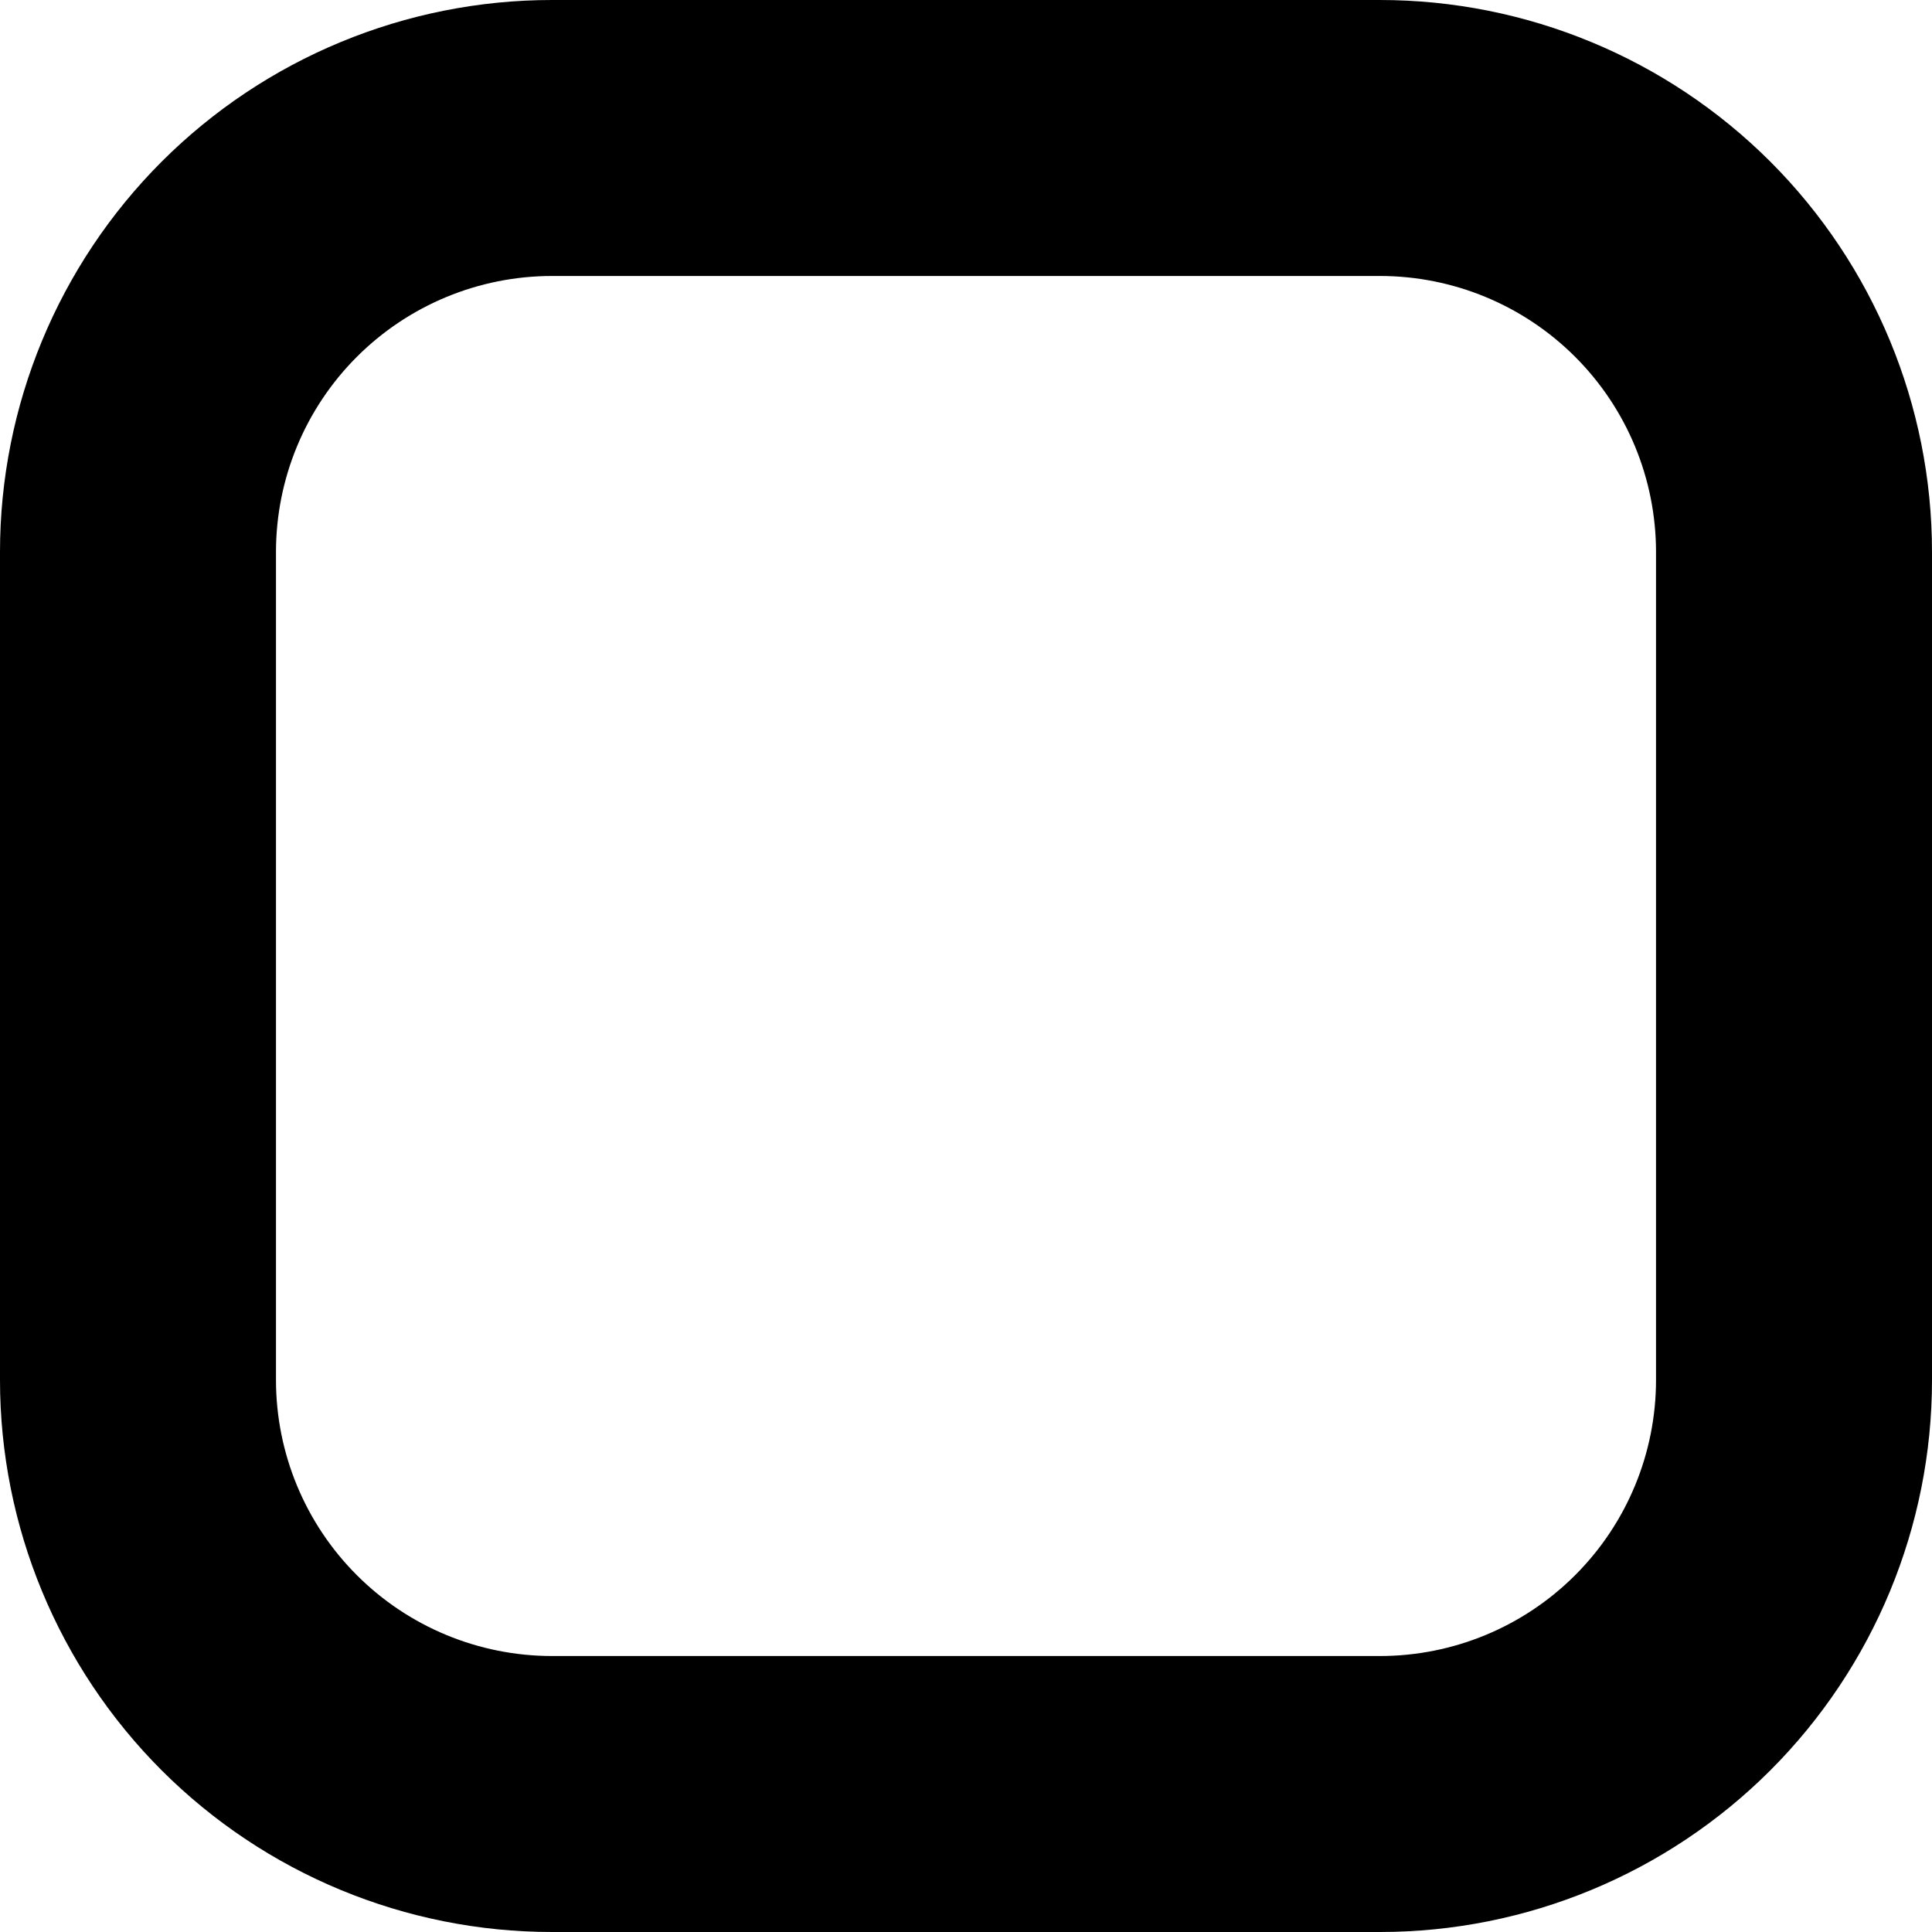
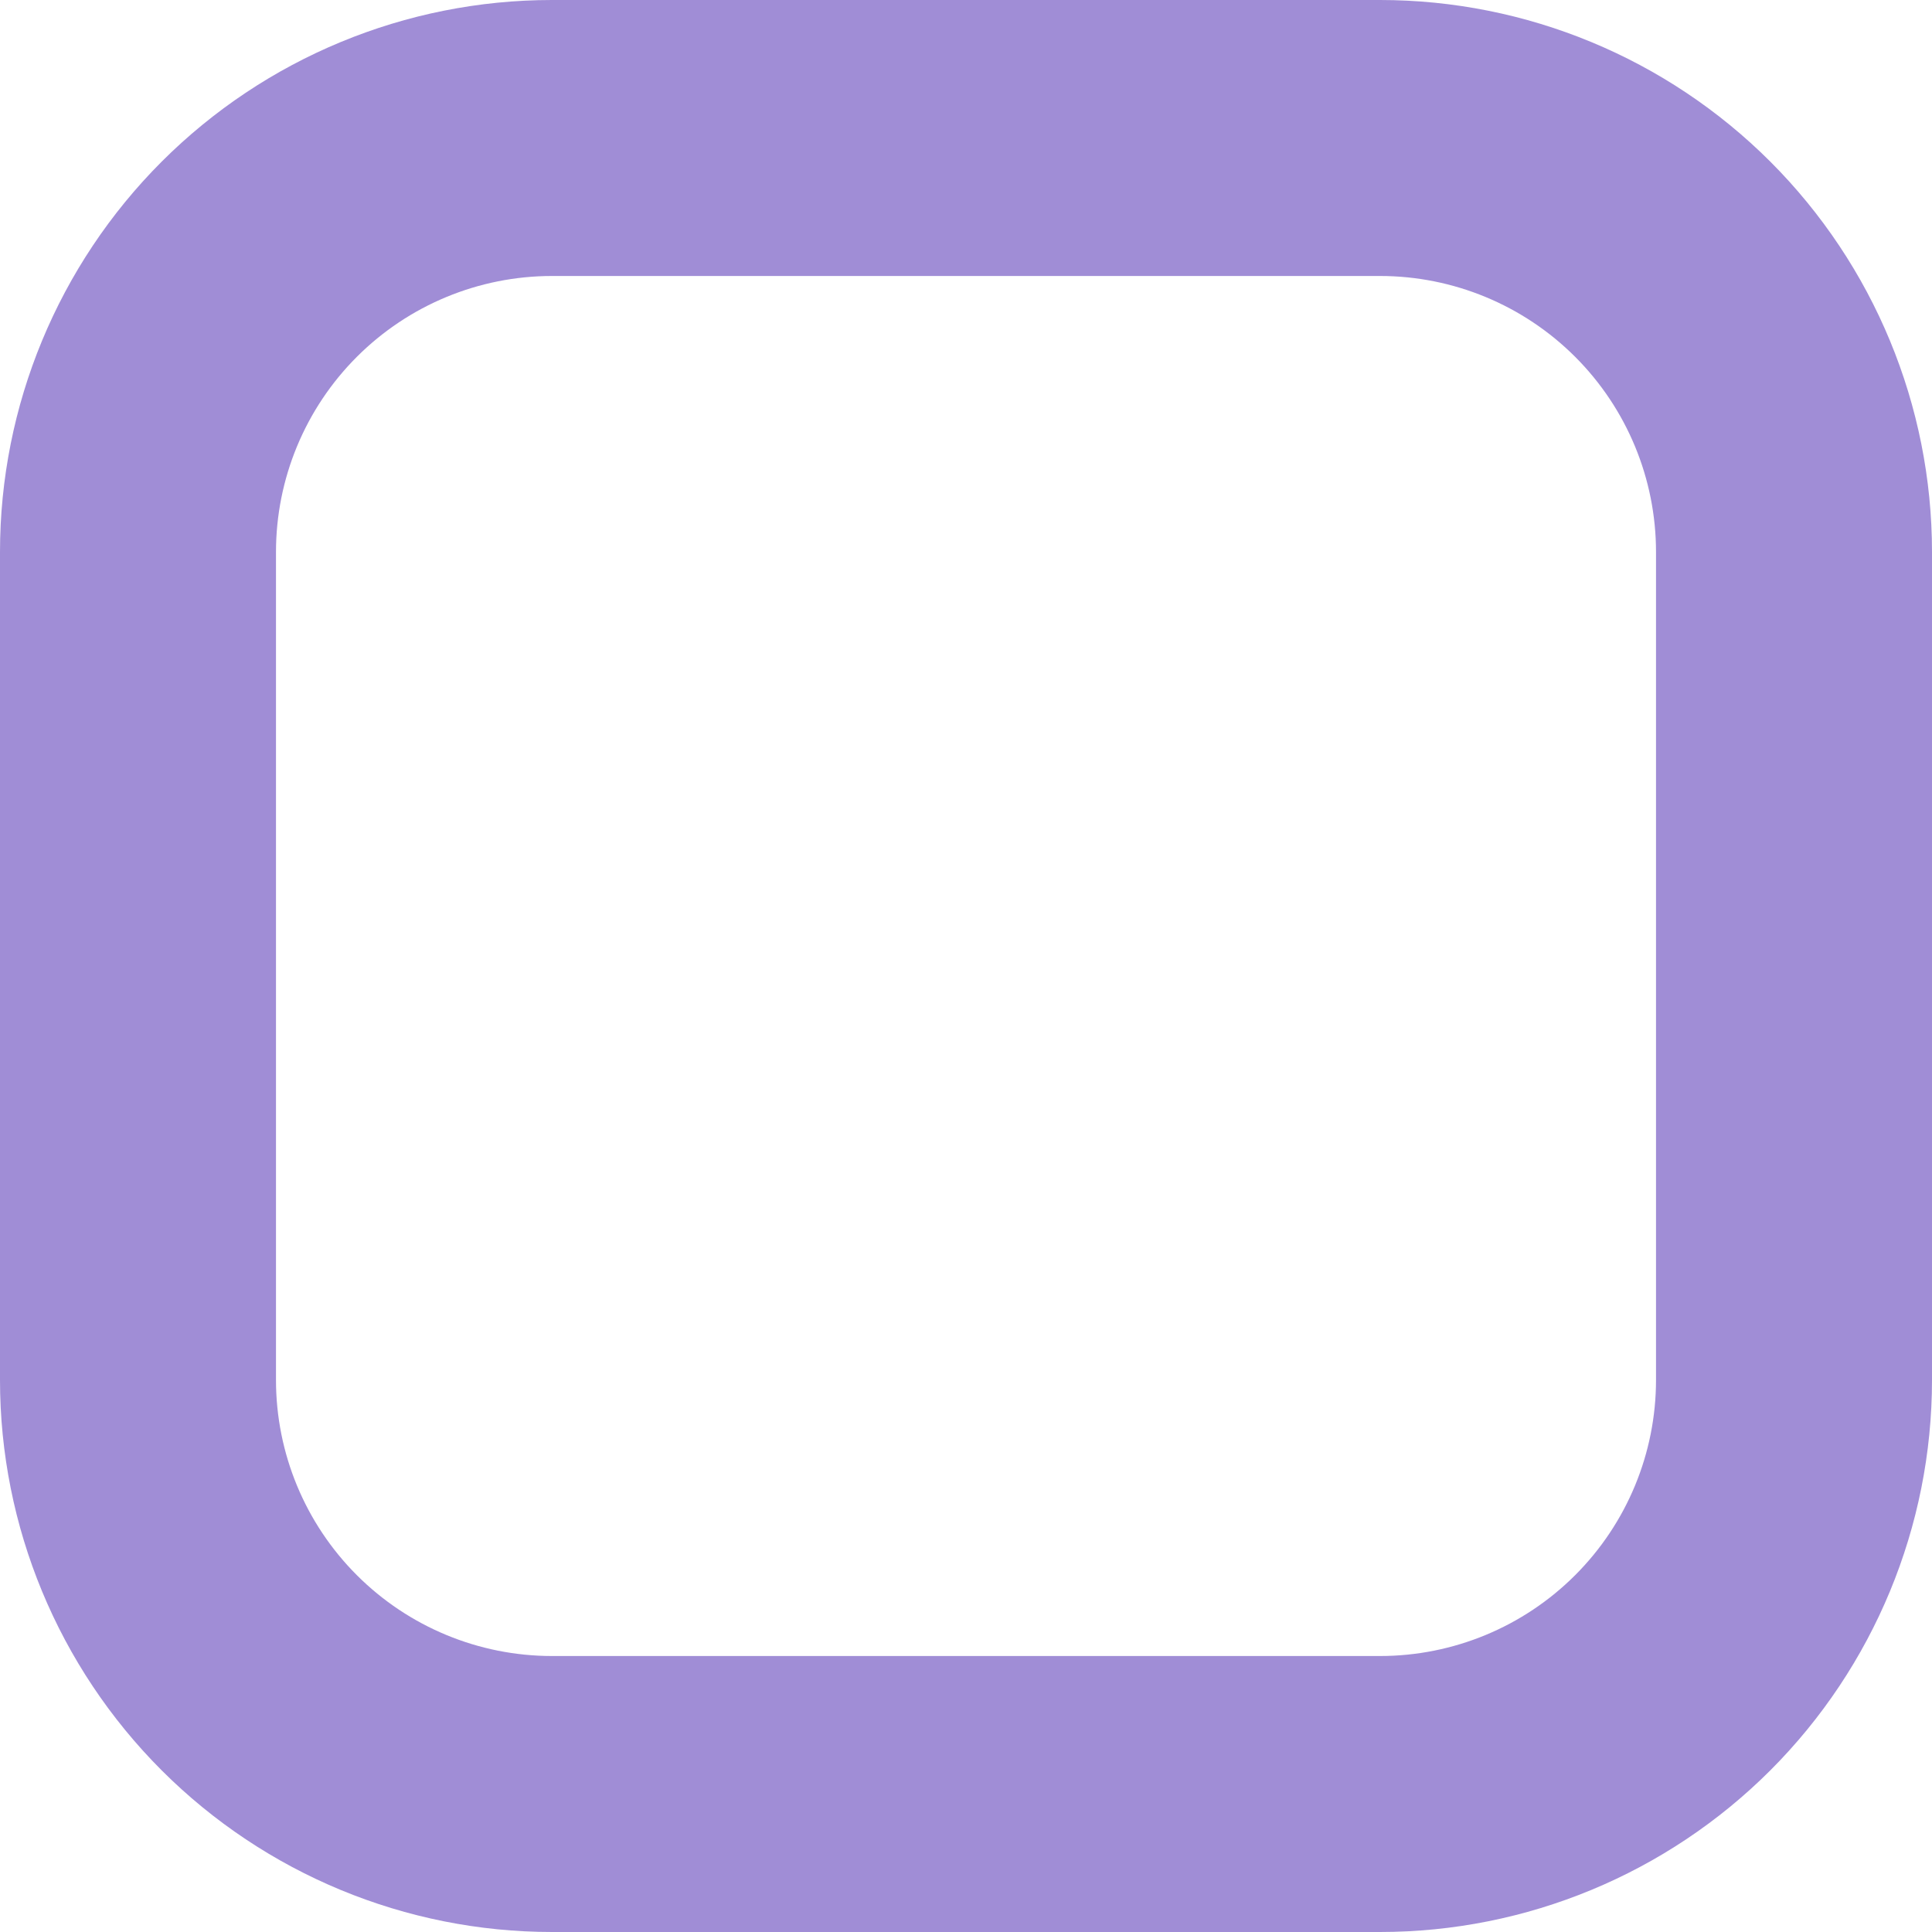
- <svg xmlns="http://www.w3.org/2000/svg" width="40" height="40" viewBox="0 0 40 40" fill="none">
-   <path d="M11.429 5.714C9.913 5.714 8.46 6.316 7.388 7.388C6.316 8.46 5.714 9.913 5.714 11.429V28.571C5.714 30.087 6.316 31.54 7.388 32.612C8.46 33.684 9.913 34.286 11.429 34.286H28.571C30.087 34.286 31.54 33.684 32.612 32.612C33.684 31.54 34.286 30.087 34.286 28.571V11.429C34.286 9.913 33.684 8.46 32.612 7.388C31.54 6.316 30.087 5.714 28.571 5.714H11.429ZM0 11.429C0 8.398 1.204 5.491 3.347 3.347C5.491 1.204 8.398 0 11.429 0H28.571C31.602 0 34.509 1.204 36.653 3.347C38.796 5.491 40 8.398 40 11.429V28.571C40 31.602 38.796 34.509 36.653 36.653C34.509 38.796 31.602 40 28.571 40H11.429C8.398 40 5.491 38.796 3.347 36.653C1.204 34.509 0 31.602 0 28.571V11.429Z" fill="black" />
+ <svg xmlns="http://www.w3.org/2000/svg" width="18" height="18" viewBox="0 0 40 40" fill="none">
+   <path d="M11.429 5.714C9.913 5.714 8.46 6.316 7.388 7.388C6.316 8.46 5.714 9.913 5.714 11.429V28.571C5.714 30.087 6.316 31.54 7.388 32.612C8.46 33.684 9.913 34.286 11.429 34.286H28.571C30.087 34.286 31.54 33.684 32.612 32.612C33.684 31.54 34.286 30.087 34.286 28.571V11.429C34.286 9.913 33.684 8.46 32.612 7.388C31.54 6.316 30.087 5.714 28.571 5.714H11.429ZM0 11.429C0 8.398 1.204 5.491 3.347 3.347C5.491 1.204 8.398 0 11.429 0H28.571C31.602 0 34.509 1.204 36.653 3.347C38.796 5.491 40 8.398 40 11.429V28.571C40 31.602 38.796 34.509 36.653 36.653C34.509 38.796 31.602 40 28.571 40H11.429C8.398 40 5.491 38.796 3.347 36.653C1.204 34.509 0 31.602 0 28.571V11.429Z" fill="#A08DD6" />
</svg>
